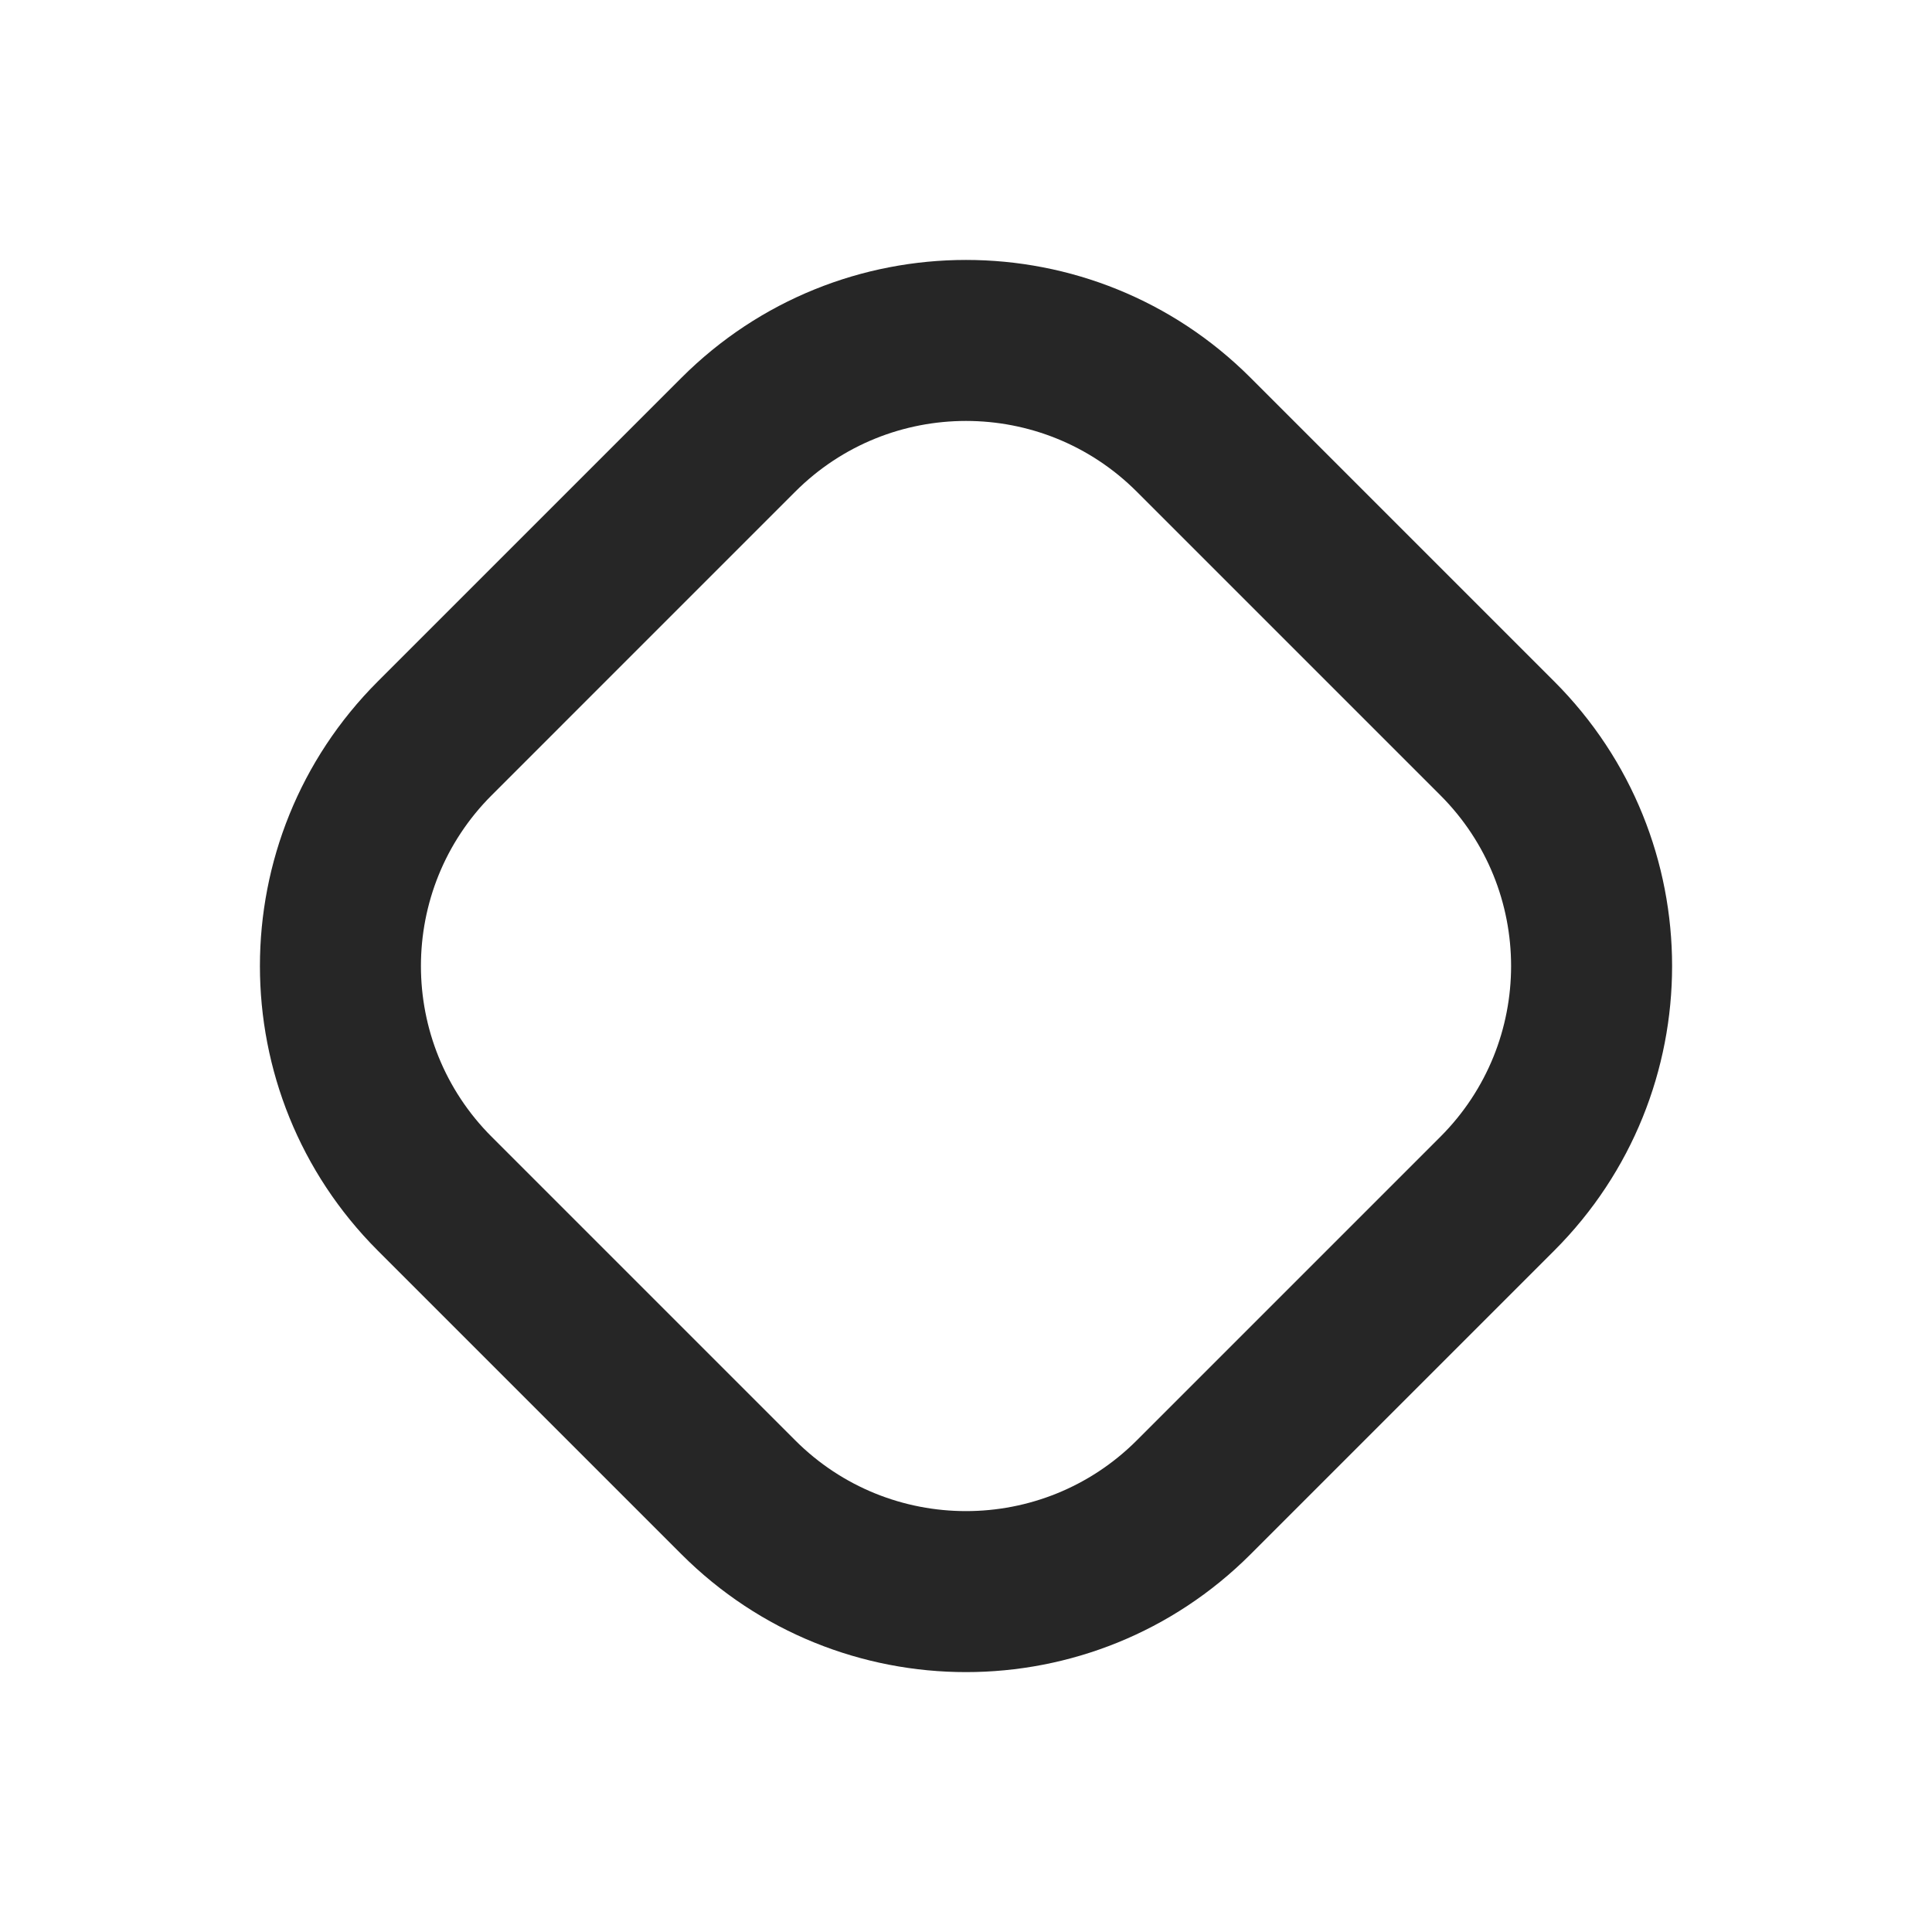
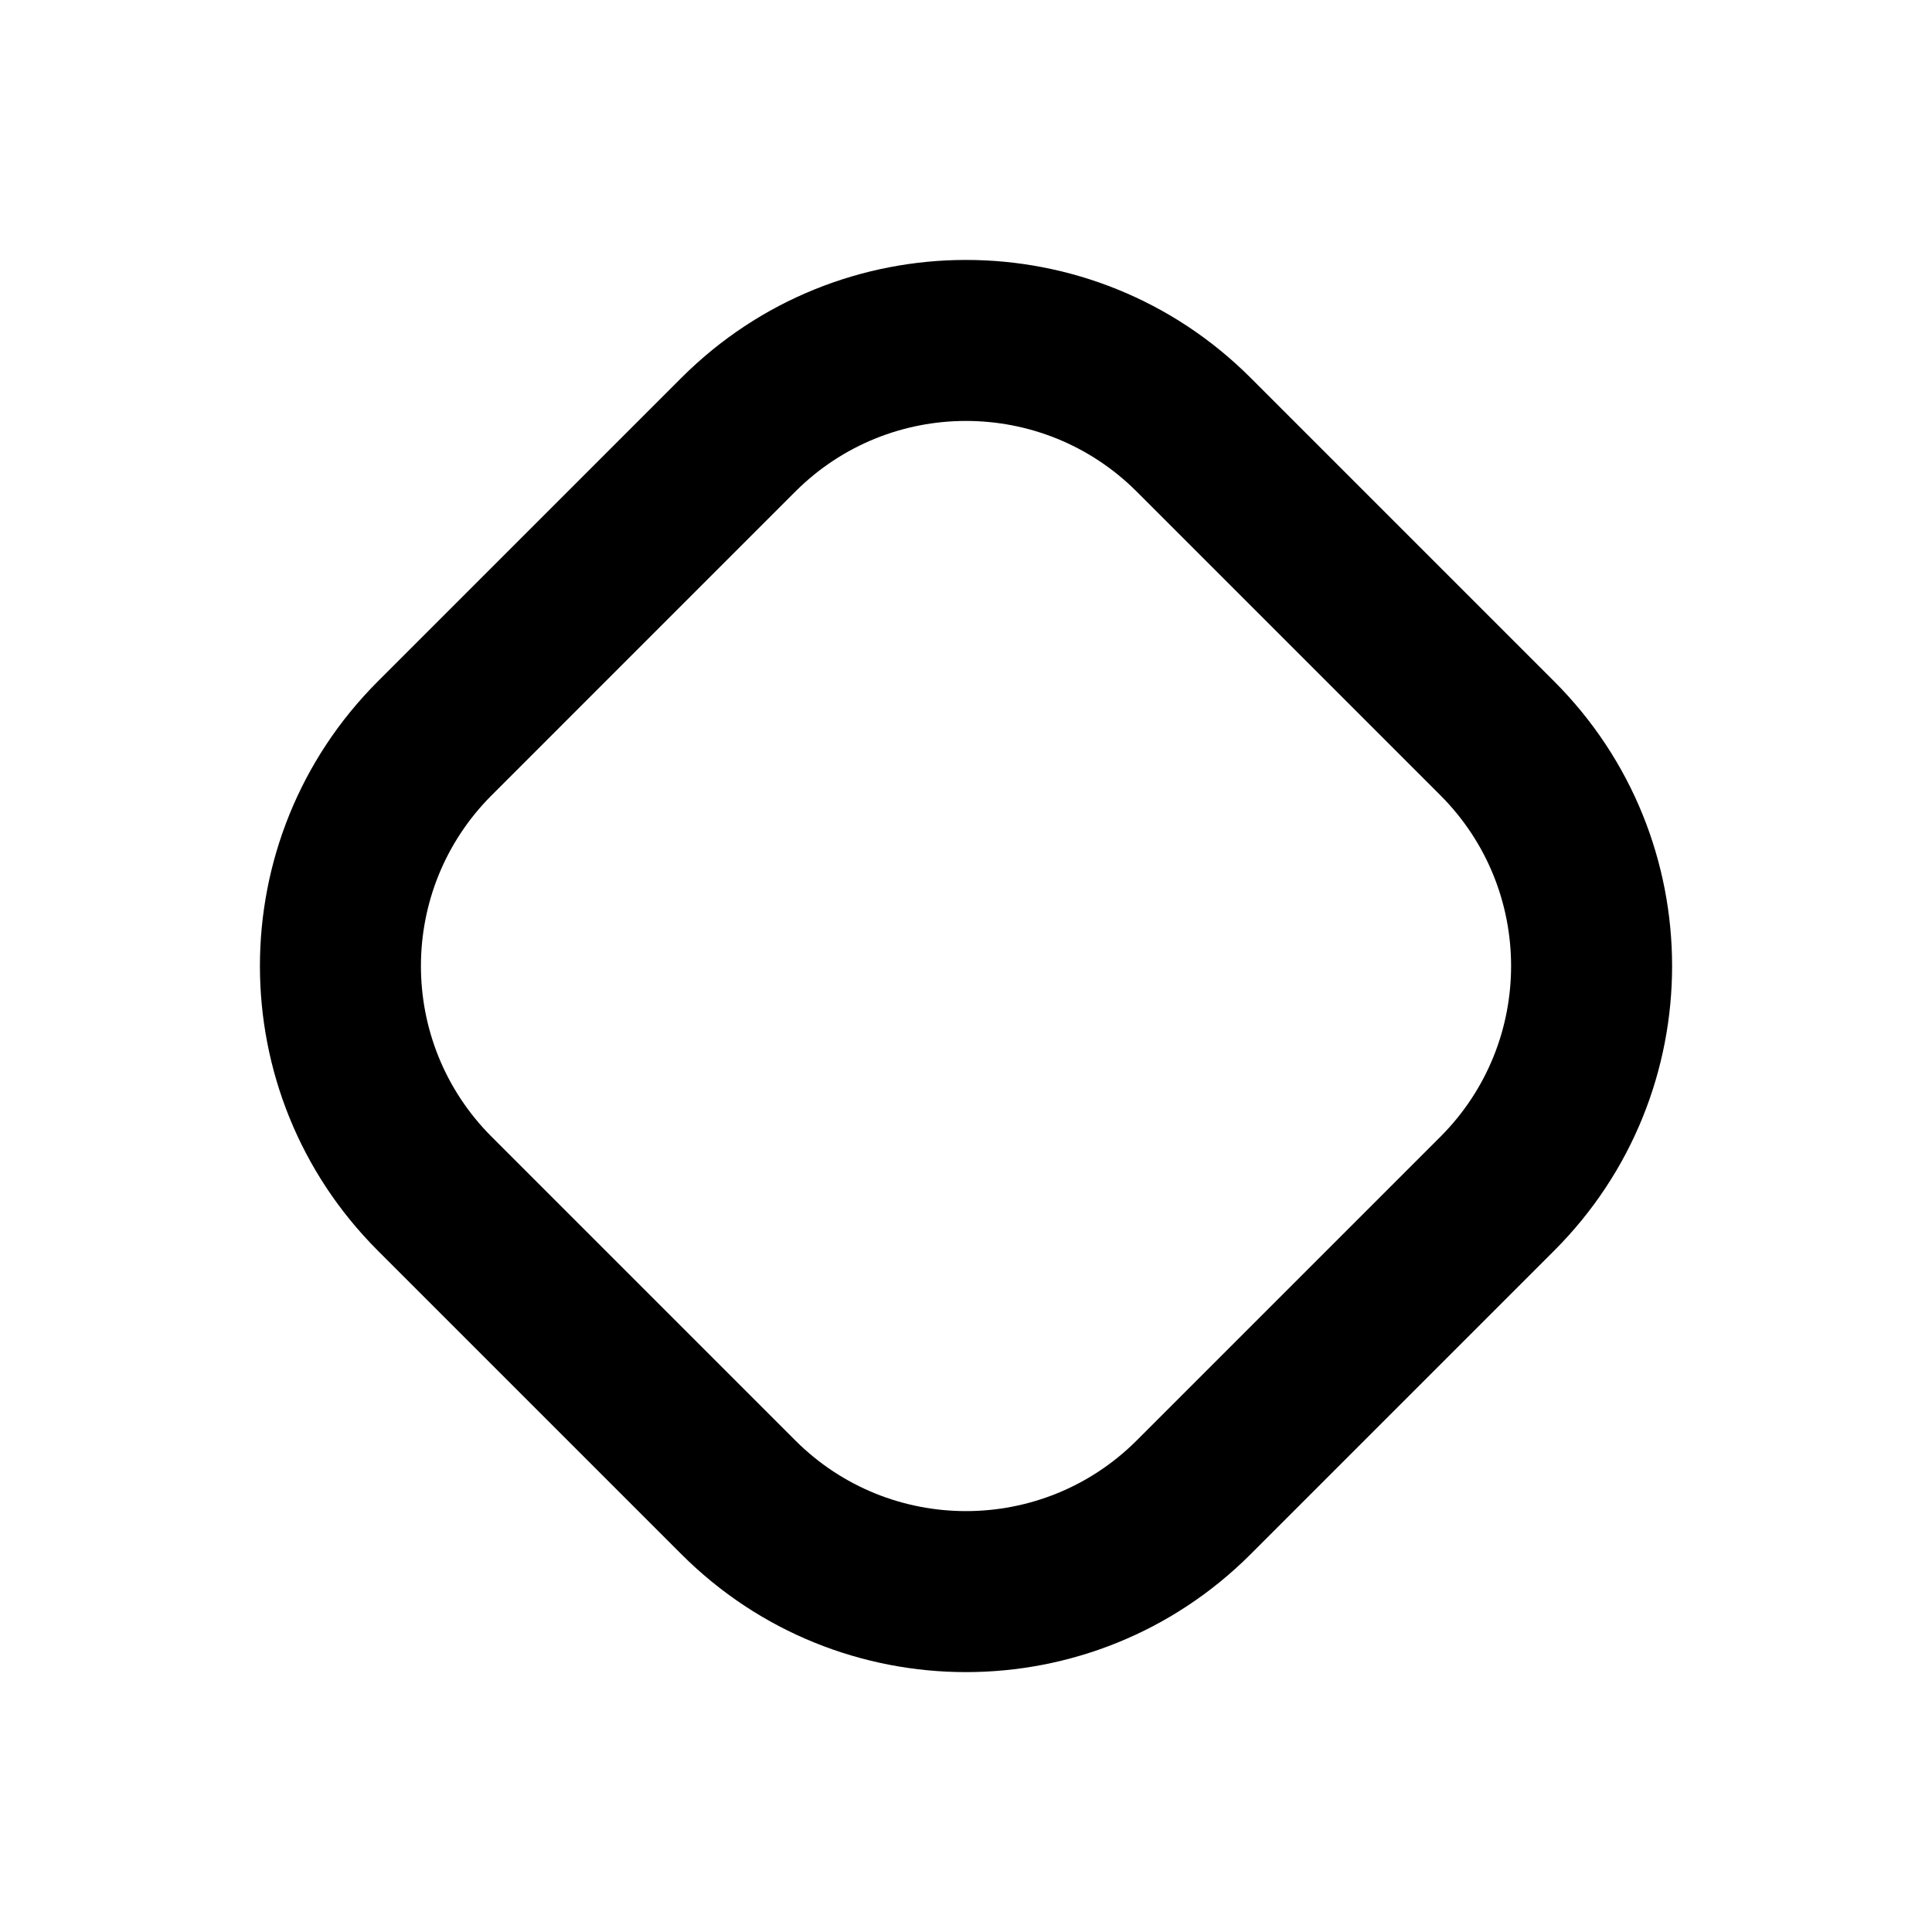
<svg xmlns="http://www.w3.org/2000/svg" viewBox="0 0 18 18">
-   <path transform="rotate(45 7.518 9.614)" fill-rule="evenodd" fill="currentColor" fill-opacity=".85" d="M10.132 2.382h-4a3.75 3.75 0 0 0-3.75 3.75v4a3.75 3.75 0 0 0 3.75 3.75h4a3.75 3.75 0 0 0 3.75-3.75v-4a3.75 3.75 0 0 0-3.75-3.75zm-4 1.5h4a2.25 2.25 0 0 1 2.25 2.25v4a2.25 2.25 0 0 1-2.25 2.25h-4a2.25 2.25 0 0 1-2.25-2.25v-4a2.25 2.25 0 0 1 2.25-2.25z" />
+   <path transform="rotate(45 7.518 9.614)" fill-rule="evenodd" fill="currentColor" d="M10.132 2.382h-4a3.75 3.75 0 0 0-3.75 3.75v4a3.75 3.75 0 0 0 3.75 3.75h4a3.75 3.75 0 0 0 3.75-3.75v-4a3.75 3.75 0 0 0-3.75-3.75zm-4 1.5h4a2.25 2.25 0 0 1 2.25 2.25v4a2.25 2.25 0 0 1-2.25 2.25h-4a2.25 2.25 0 0 1-2.25-2.25v-4a2.25 2.25 0 0 1 2.25-2.25z" />
</svg>
